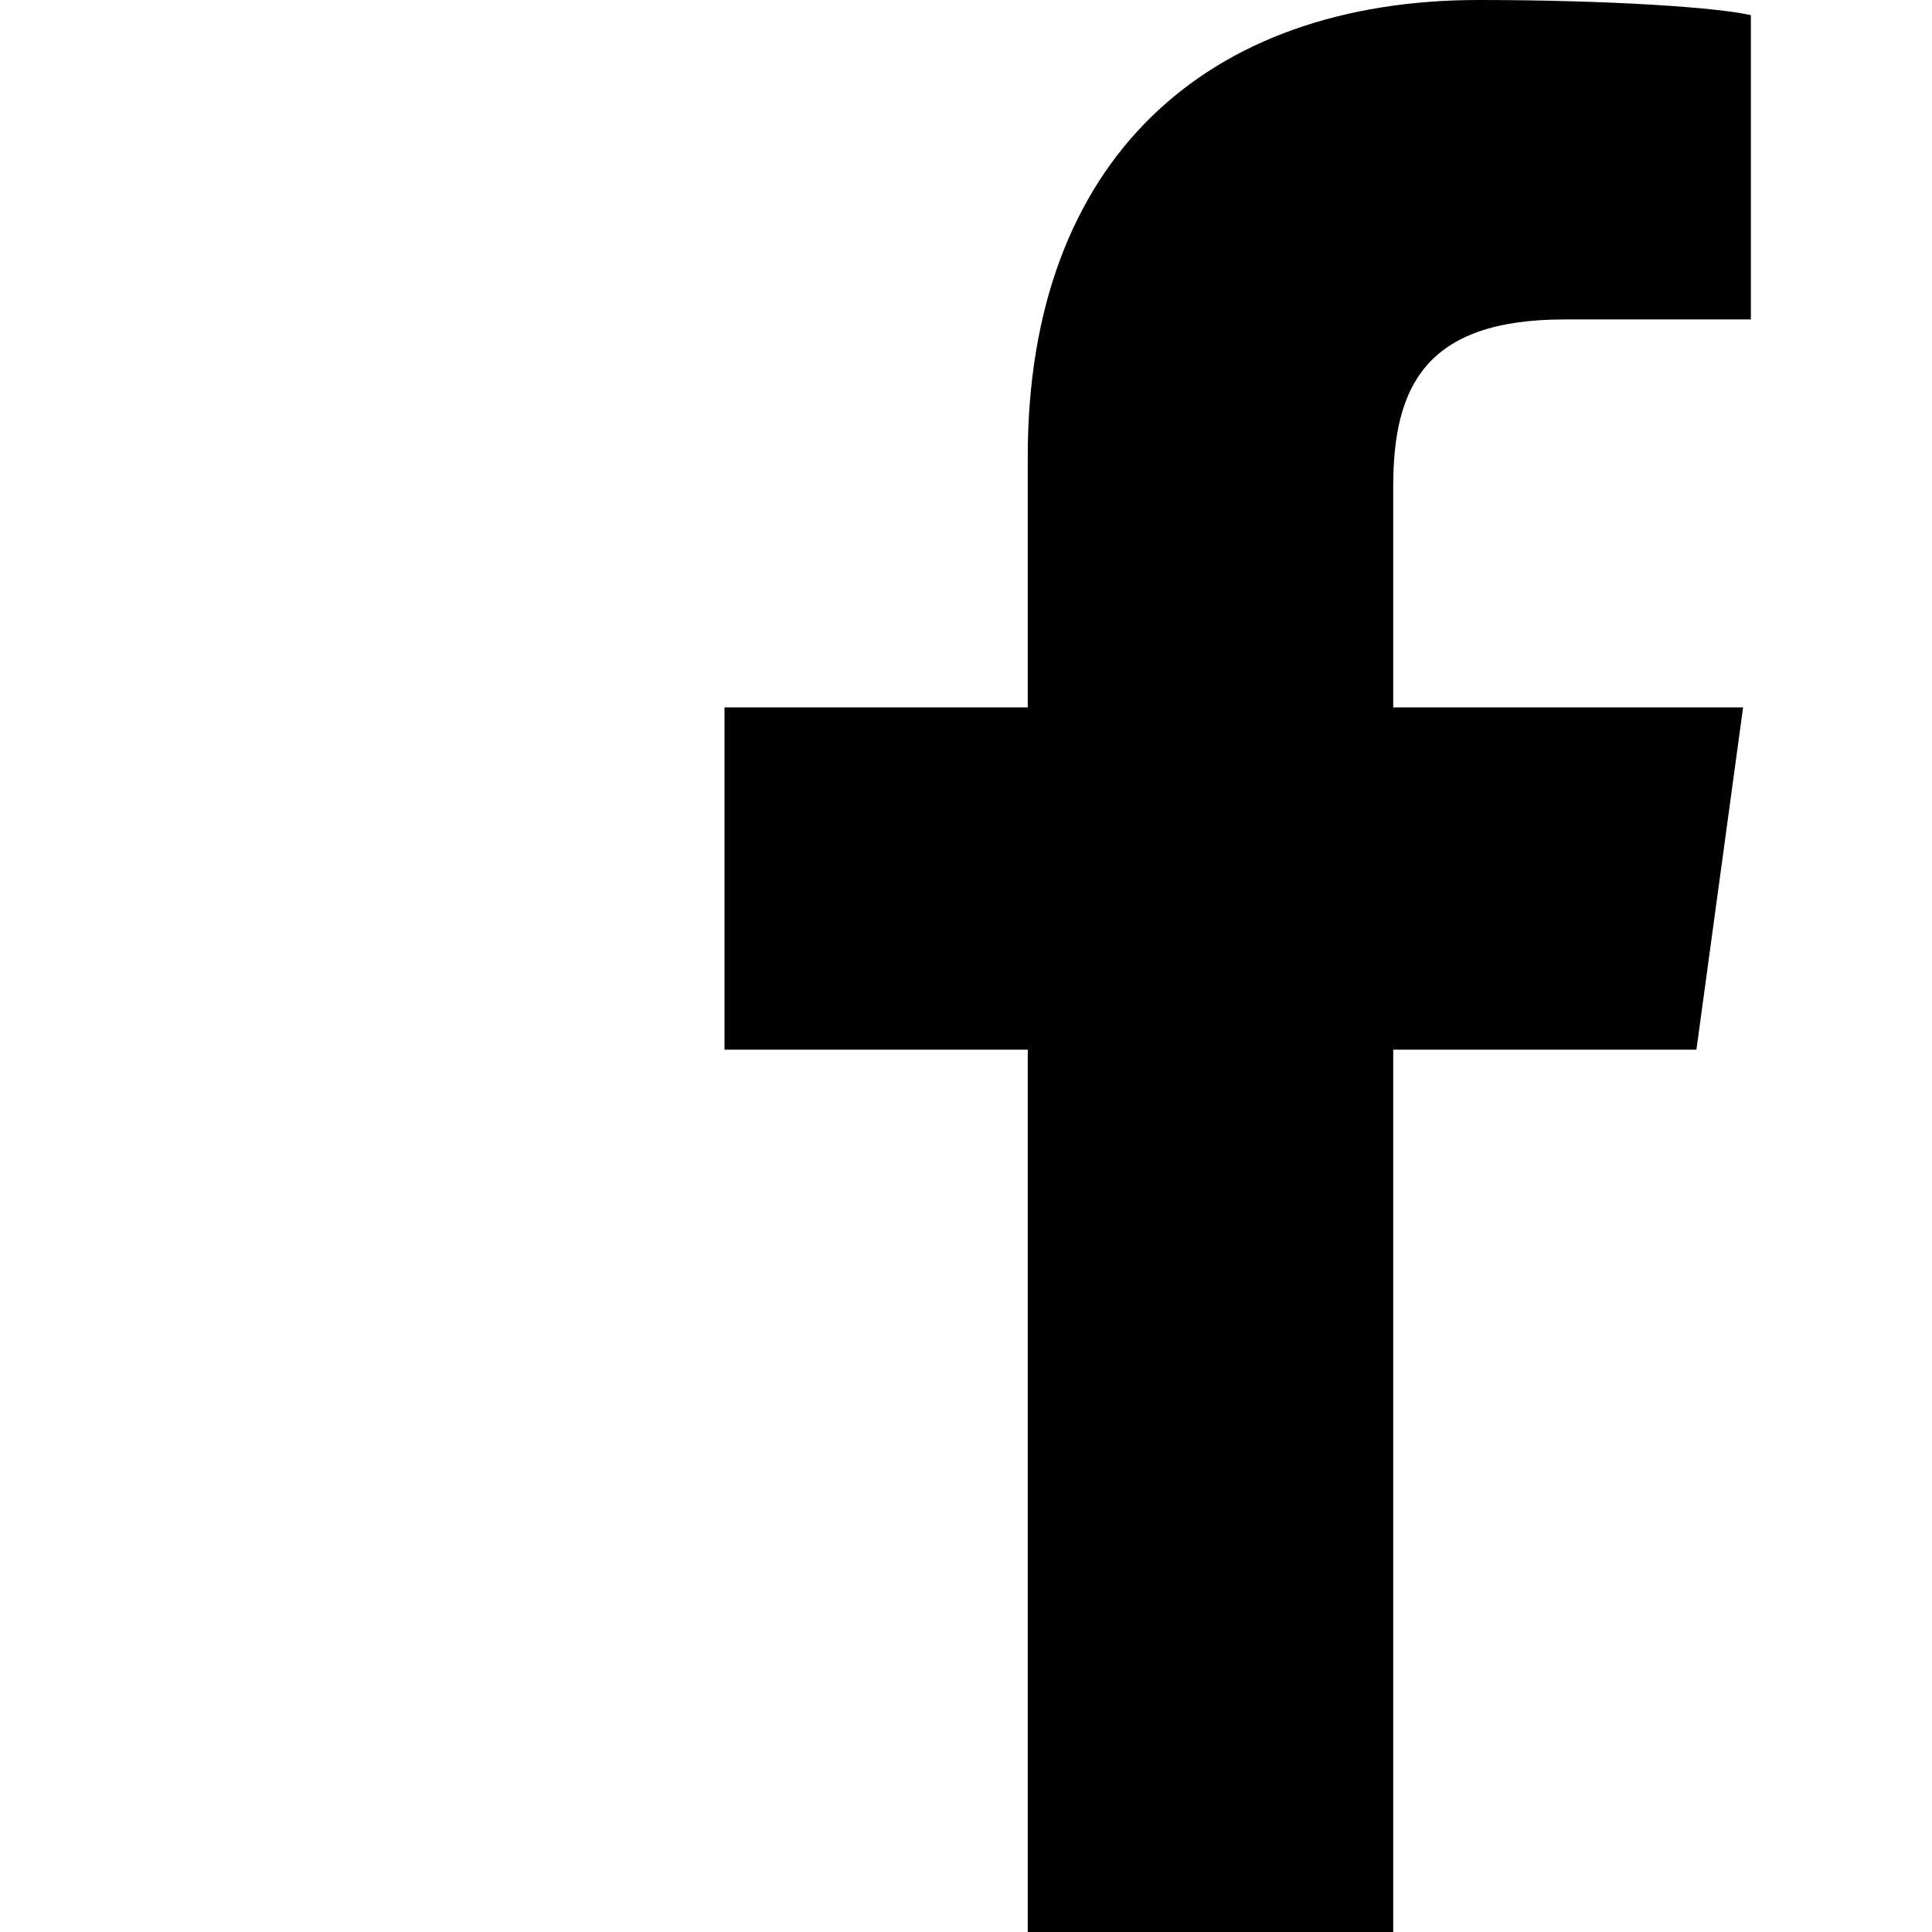
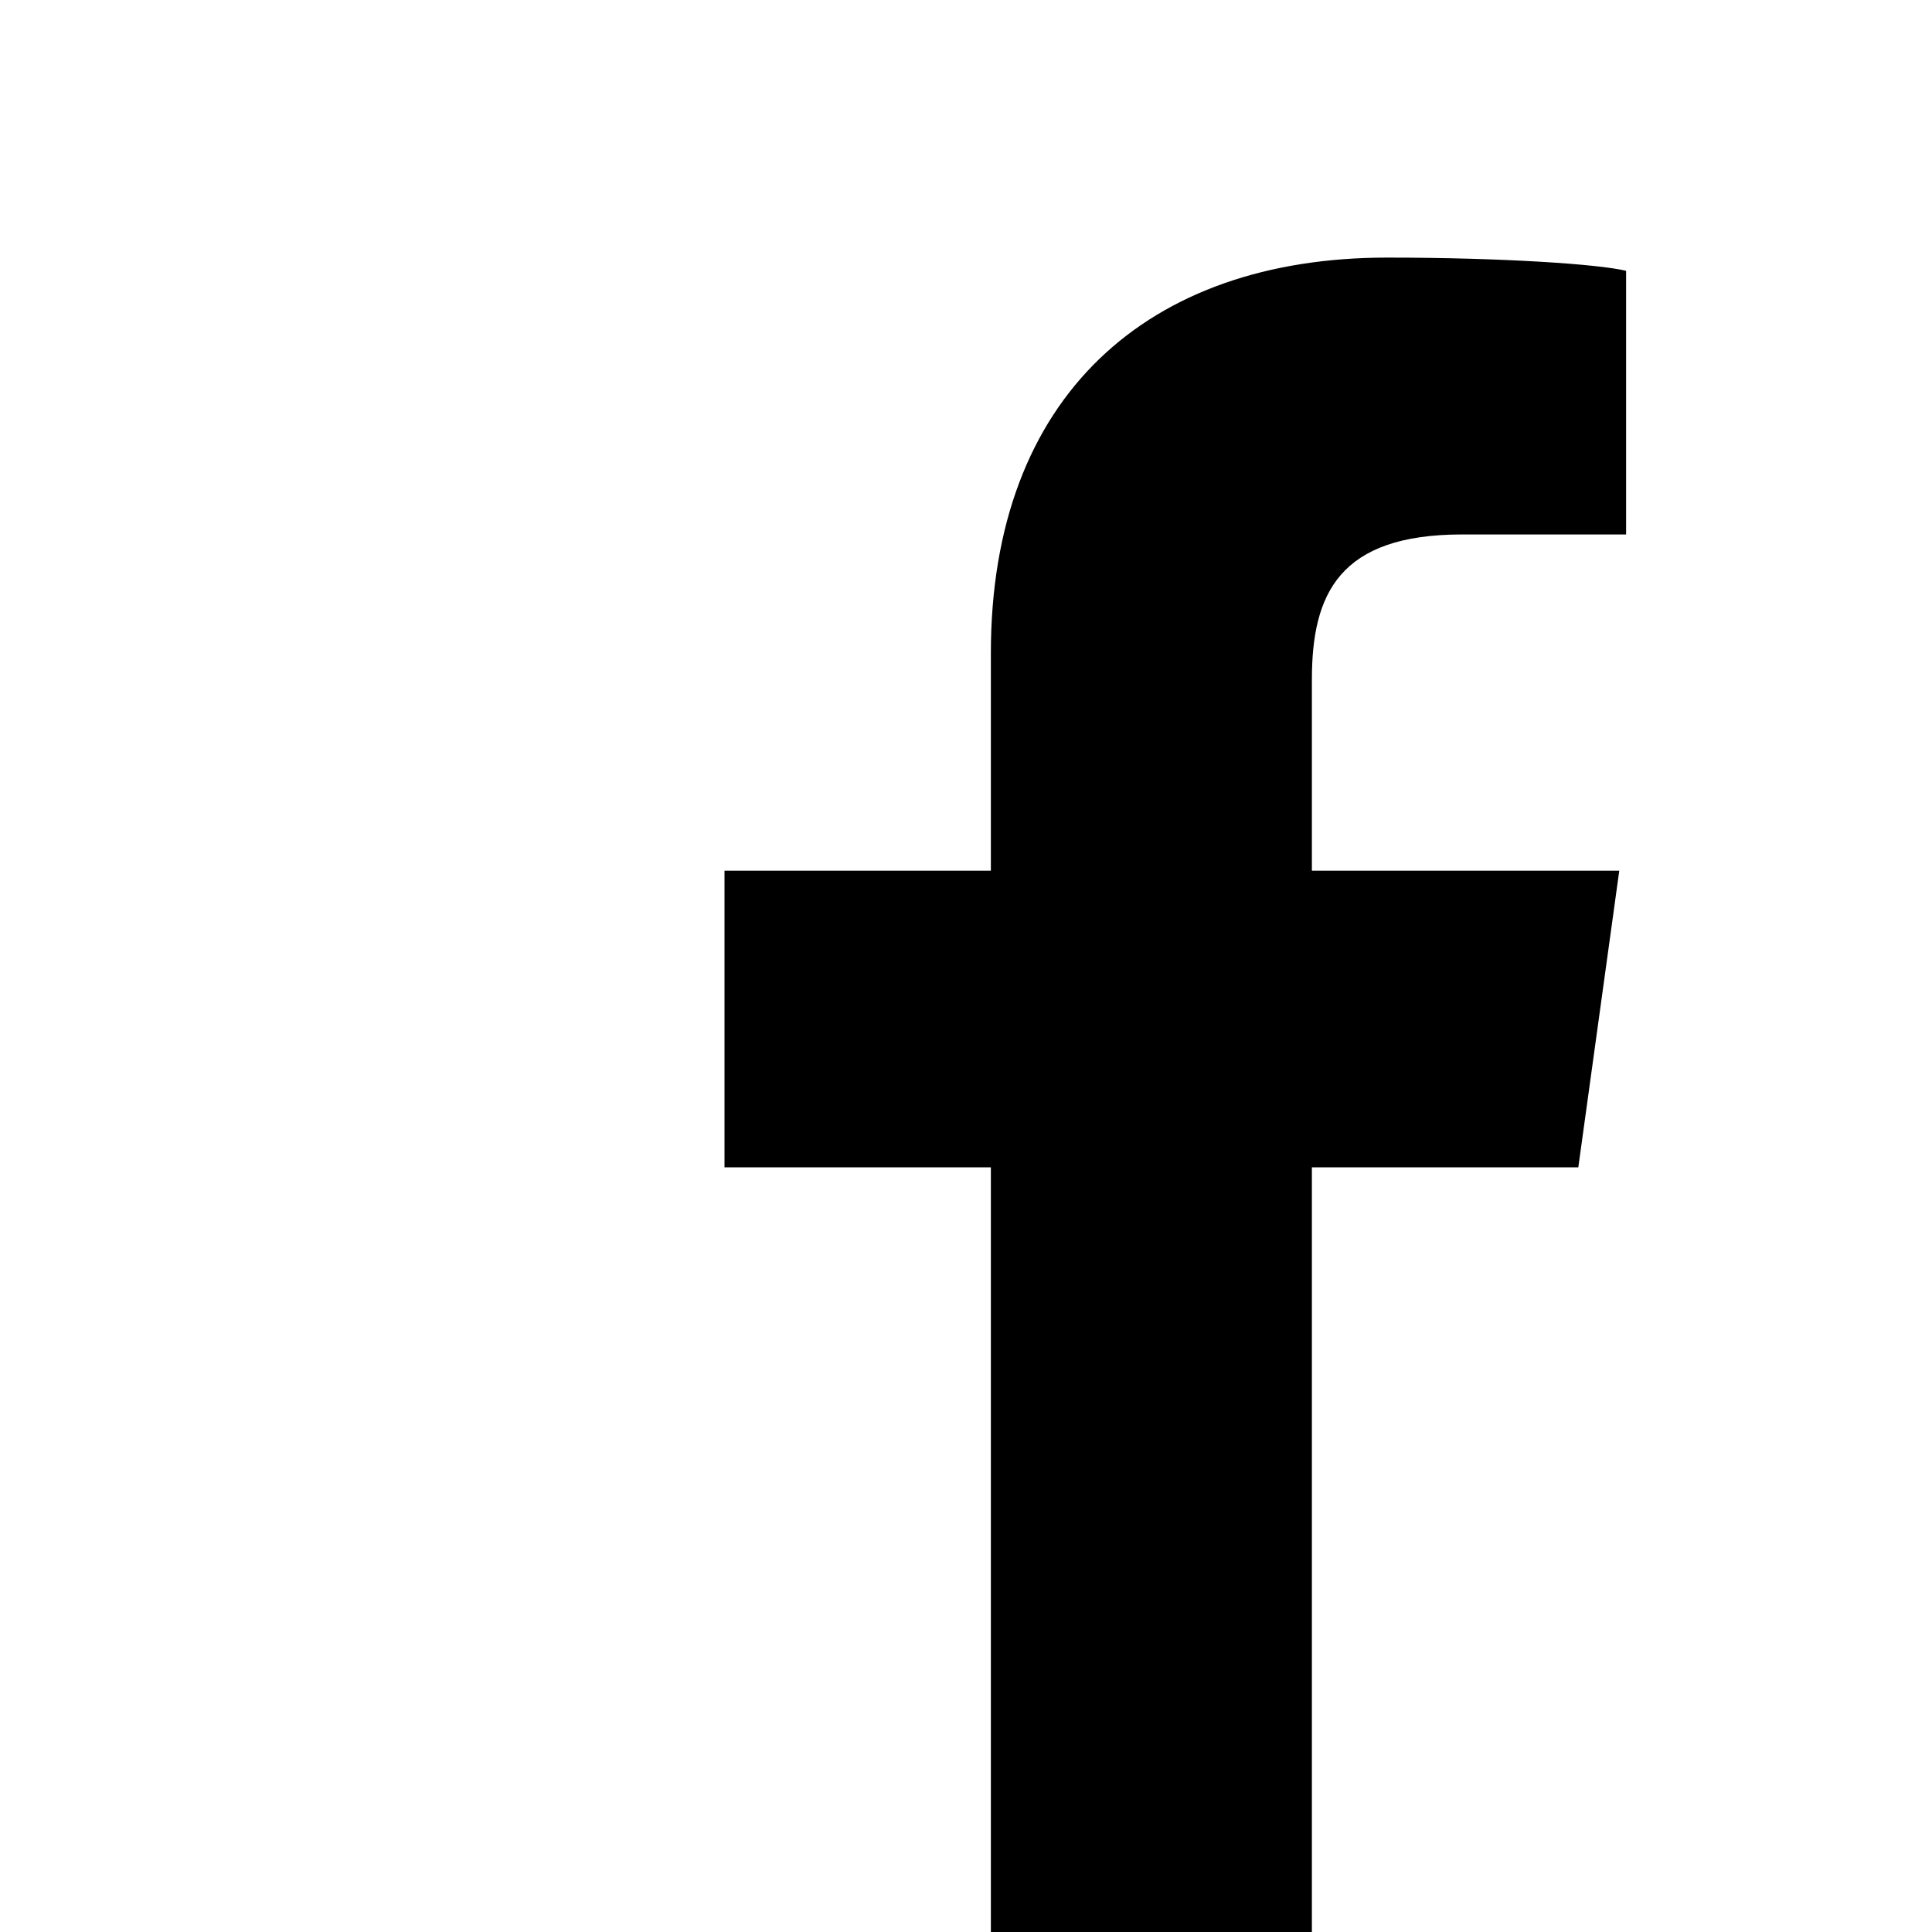
- <svg xmlns="http://www.w3.org/2000/svg" viewBox="0 0 32 32" version="1.1">
-   <path d="M28.098,17.386 L28.871,11.717 L23.076,11.717 L23.076,8.063 C23.076,6.425 23.591,5.291 25.909,5.291 L29,5.291 L29,0.252 C28.485,0.126 26.682,0 24.492,0 C19.985,0 17.023,2.646 17.023,7.559 L17.023,11.717 L12,11.717 L12,17.386 L17.023,17.386 L17.023,32 L23.076,32 L23.076,17.386 L28.098,17.386 L28.098,17.386 Z" id="path-1" />
+ <svg xmlns="http://www.w3.org/2000/svg" viewBox="0 0 30 30" version="1.1">
+   <path d="M24.508,18.126 L25.144,13.52 L20.371,13.52 L20.371,10.551 C20.371,9.22 20.795,8.299 22.705,8.299 L25.25,8.299 L25.25,4.205 C24.826,4.102 23.341,4 21.538,4 C17.826,4 15.386,6.15 15.386,10.142 L15.386,13.52 L11.25,13.52 L11.25,18.126 L15.386,18.126 L15.386,30 L20.371,30 L20.371,18.126 L24.508,18.126 L24.508,18.126 Z" id="path-1" />
</svg>
